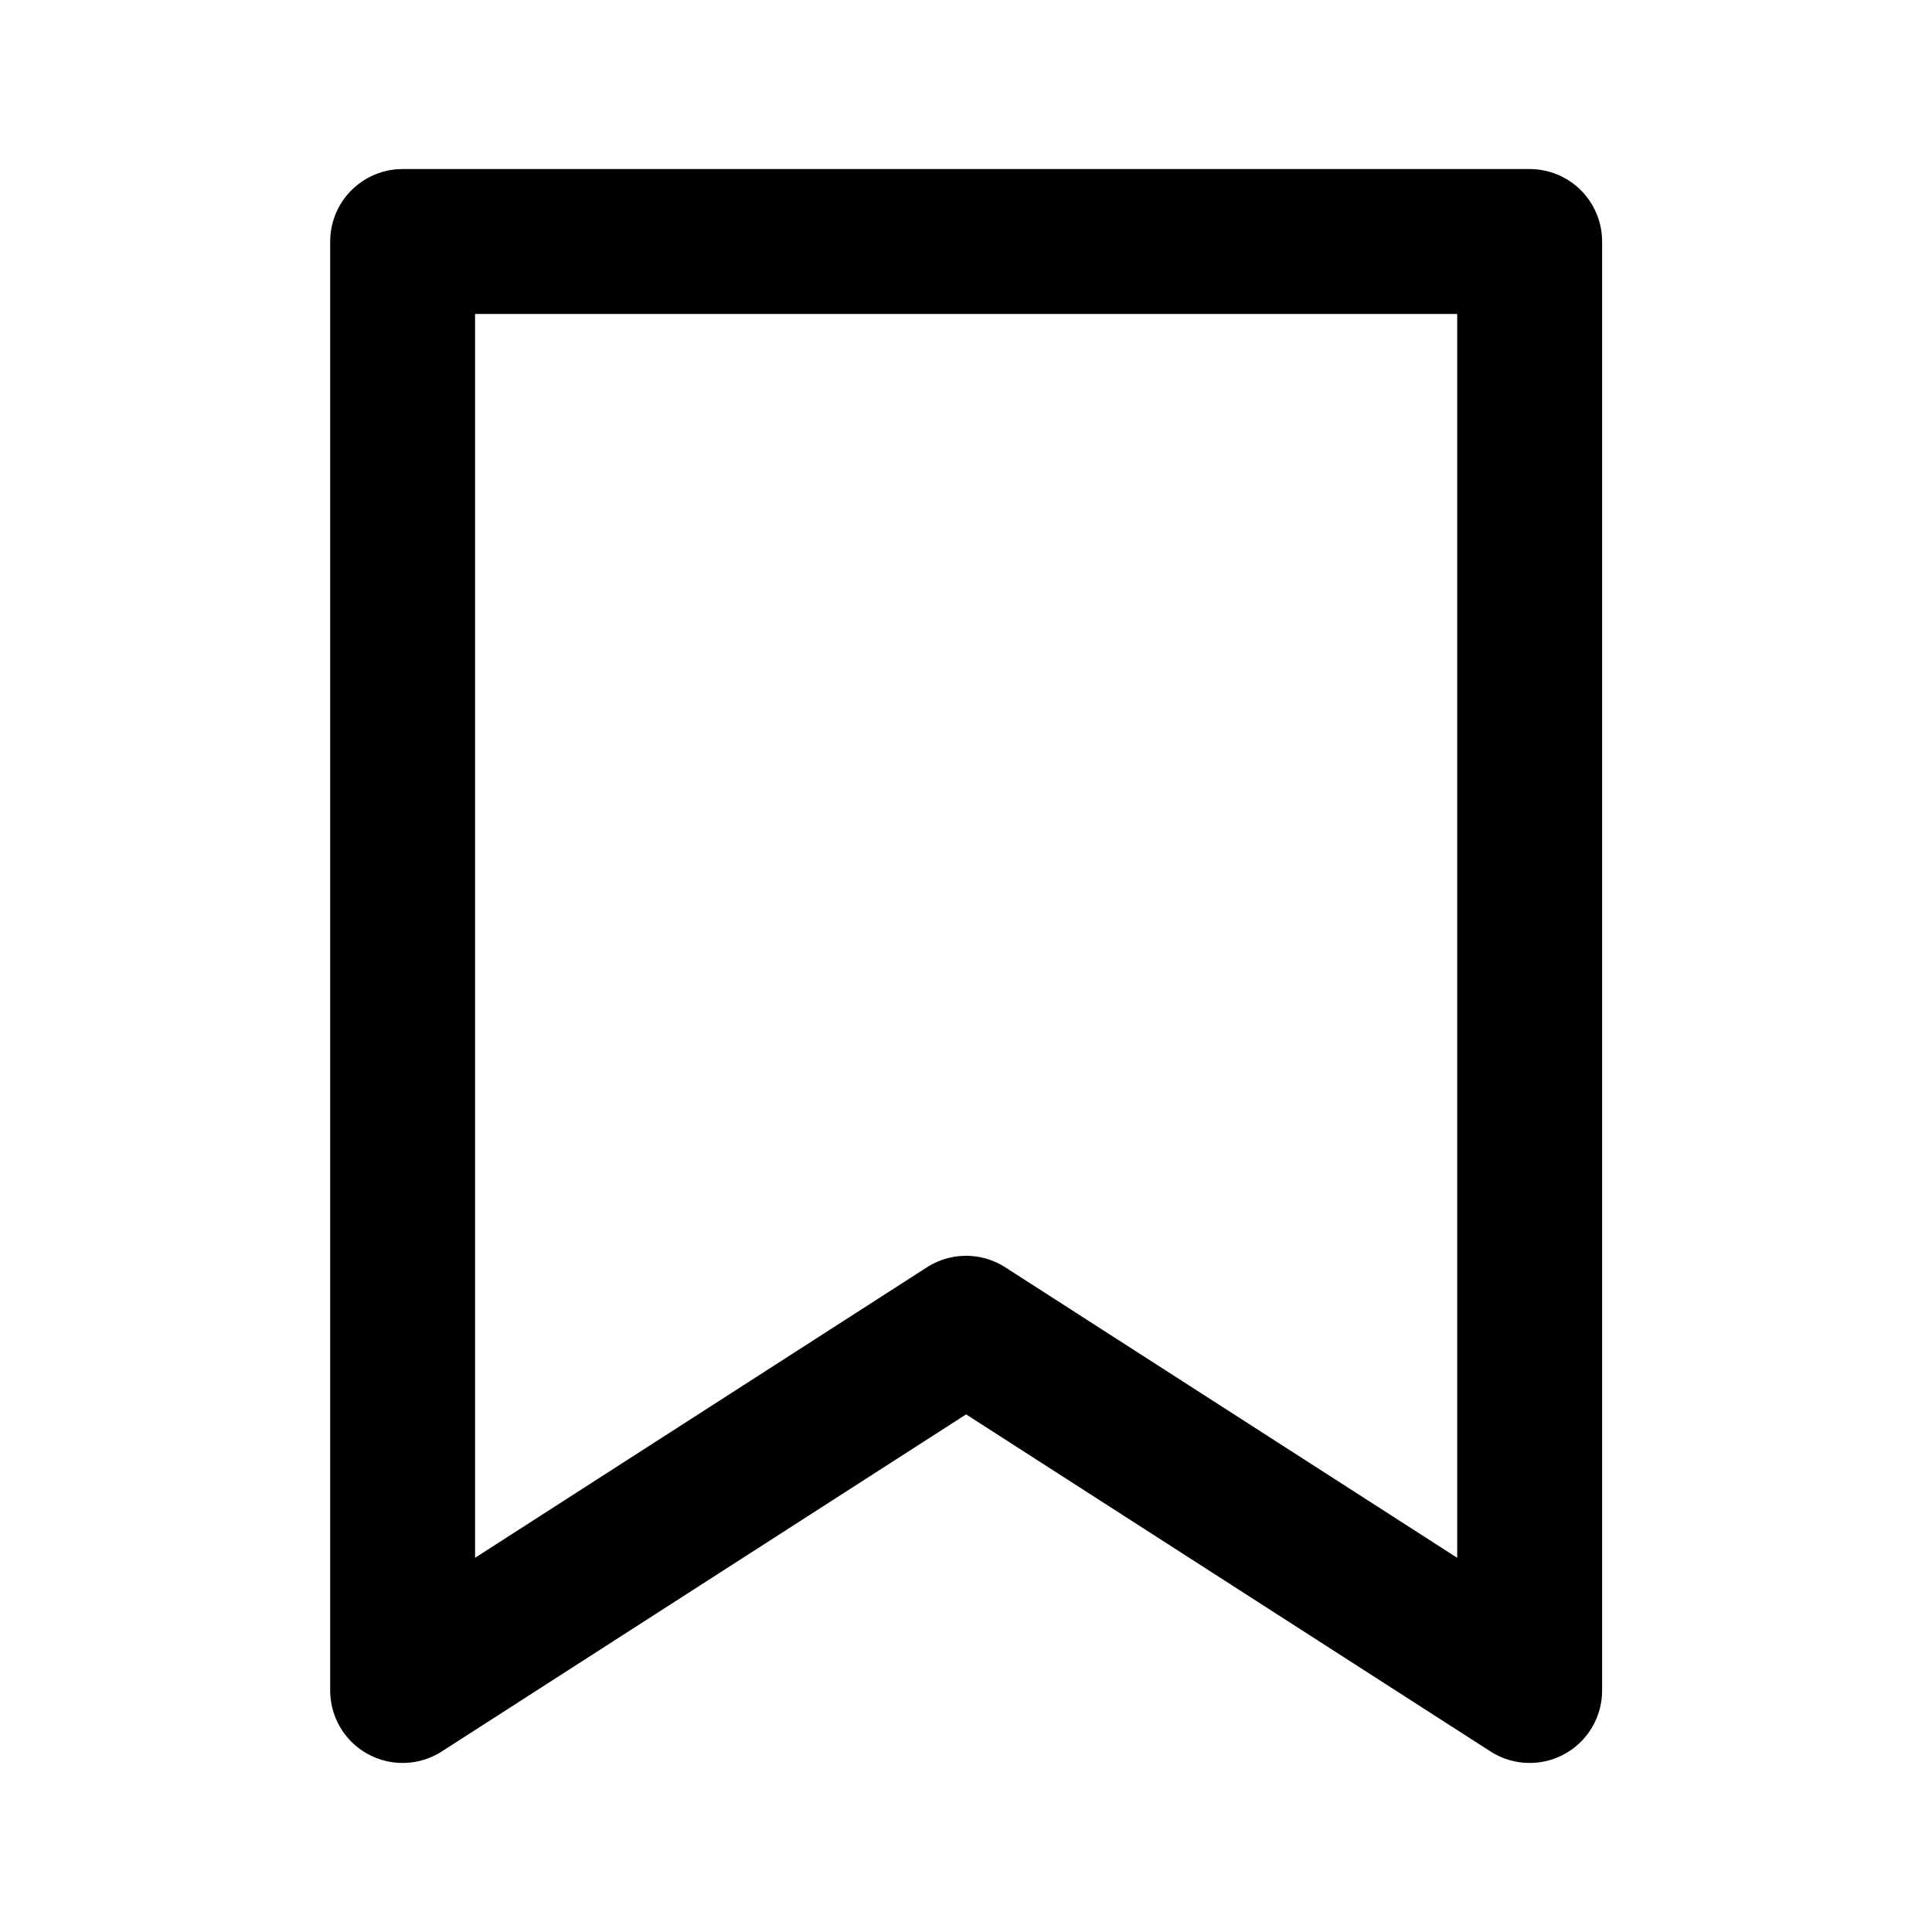
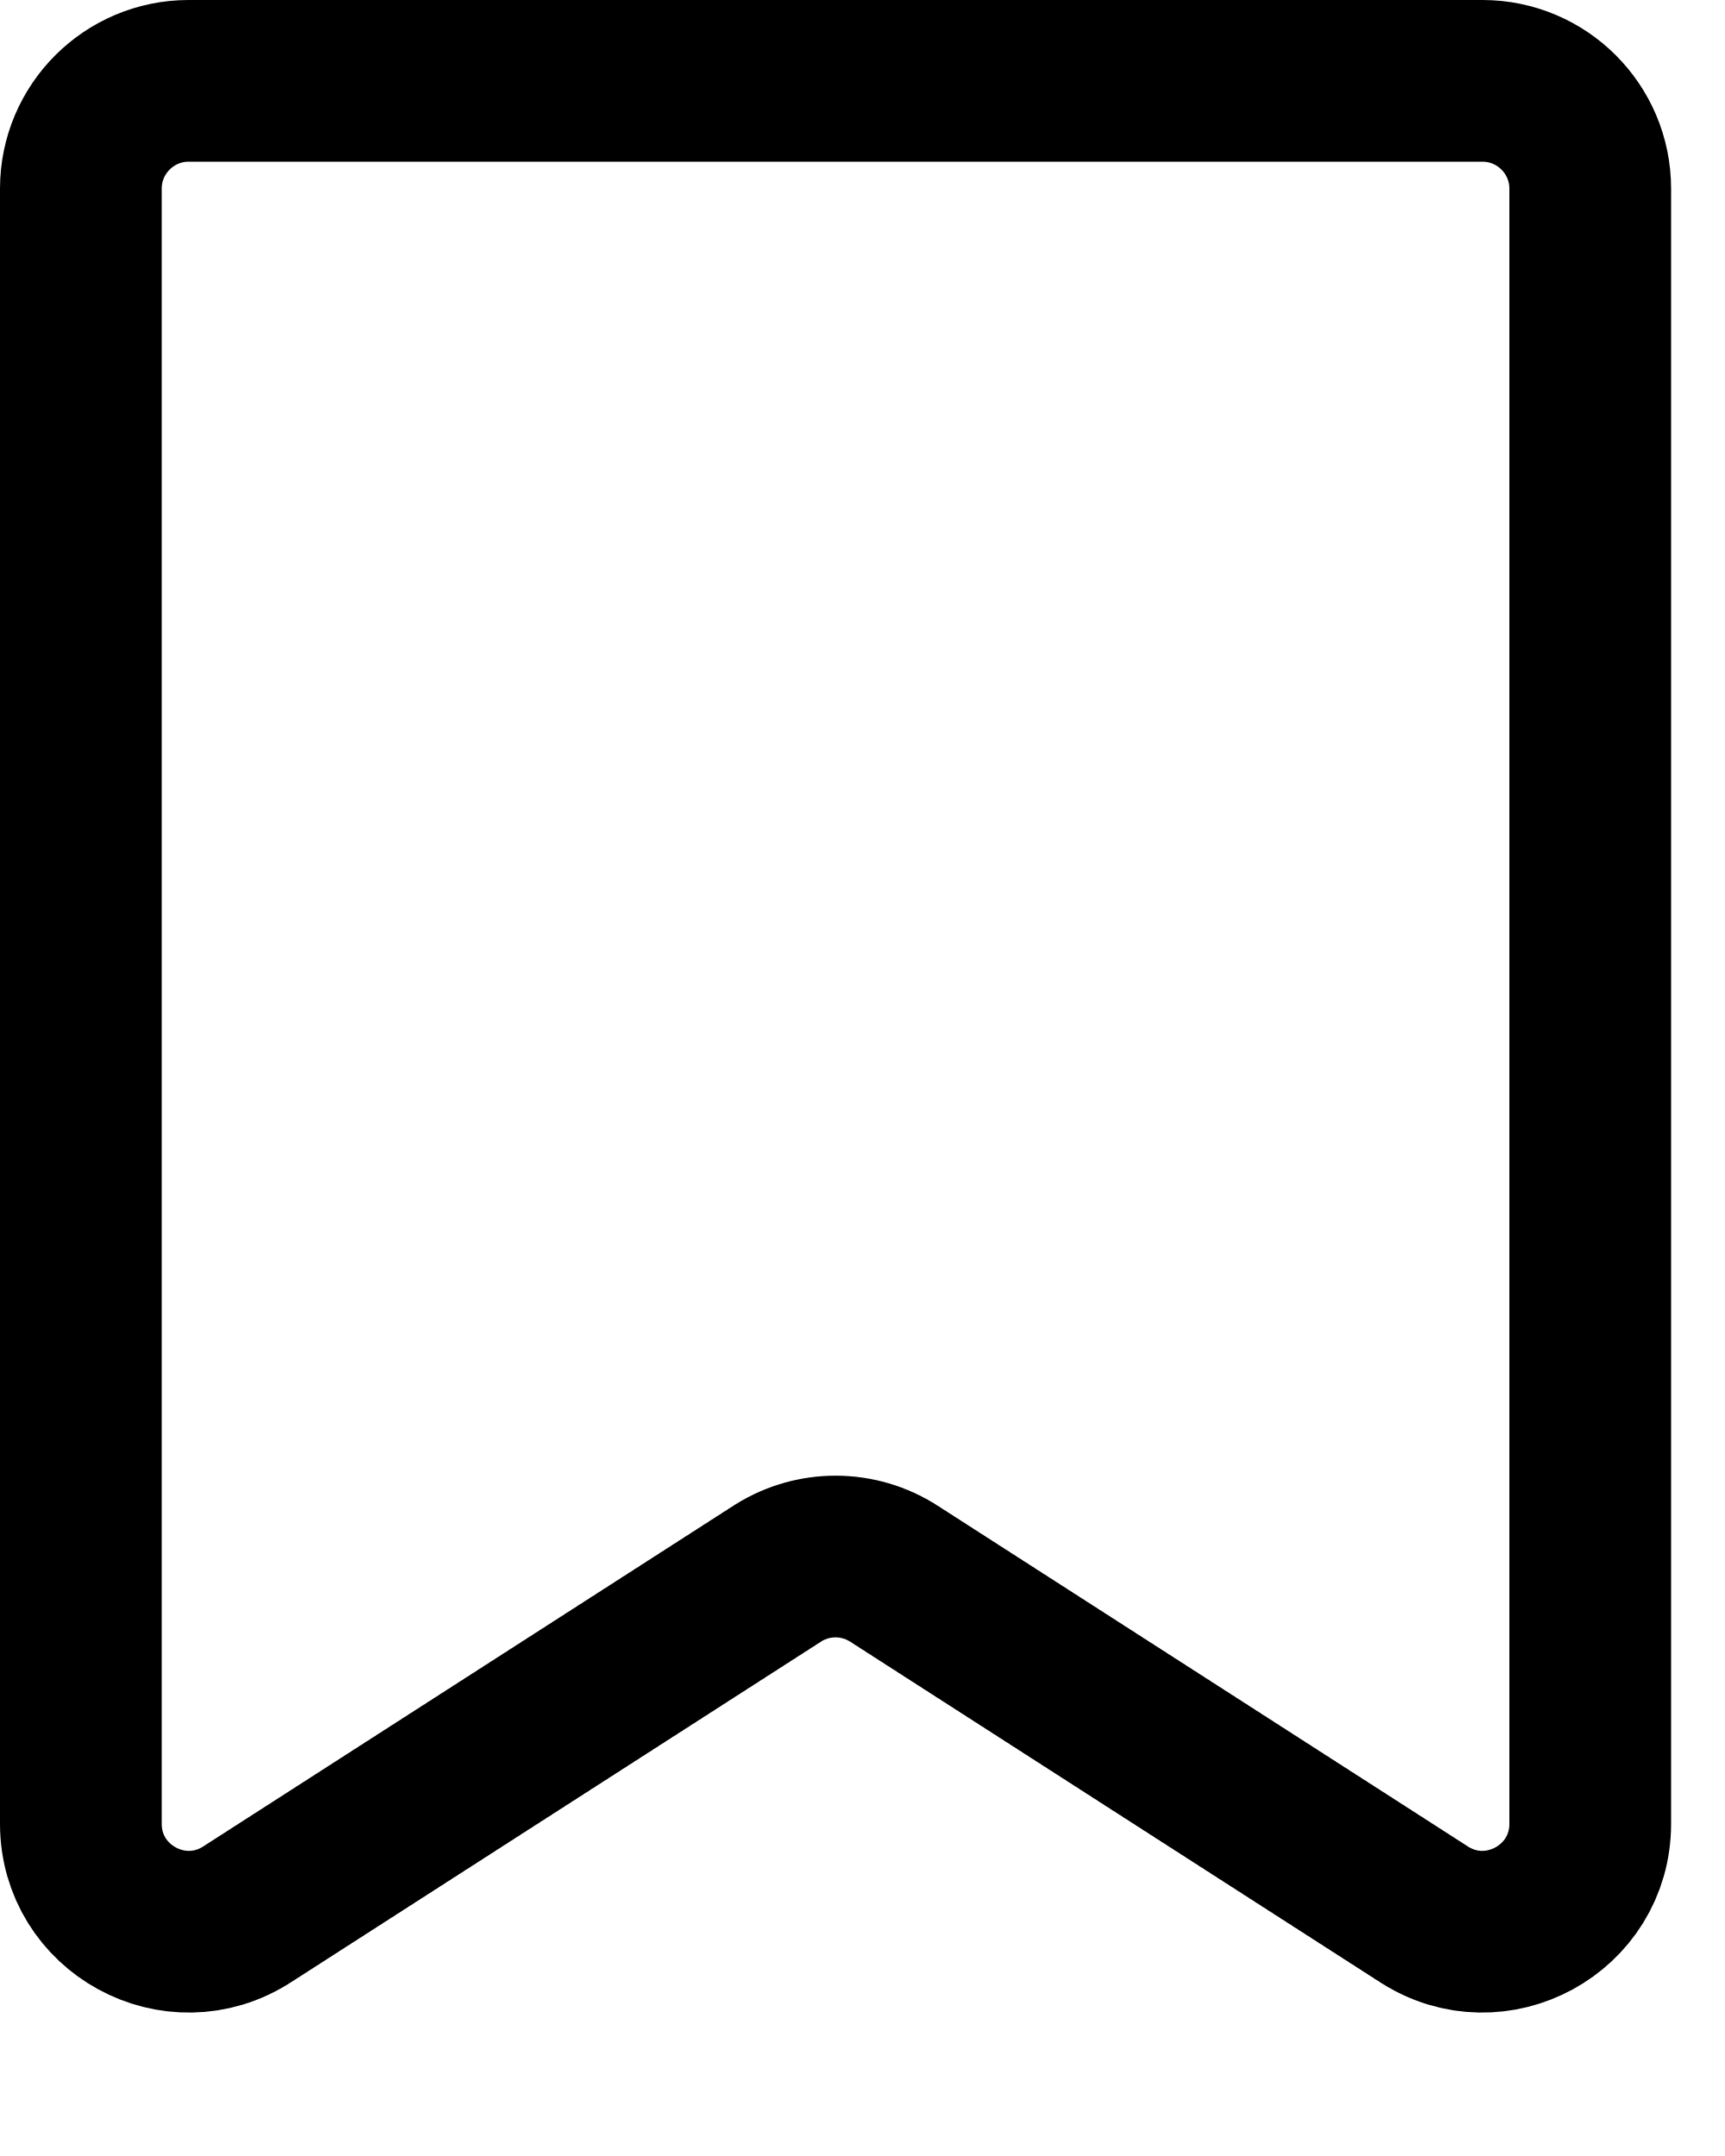
- <svg xmlns="http://www.w3.org/2000/svg" width="20" height="20" viewBox="0 0 20 20" fill="none">
-   <path d="M4.168 2.5H15.835V17.5L10.001 13.75L4.168 17.5V2.5Z" stroke="currentColor" stroke-width="1.5" stroke-linecap="round" stroke-linejoin="round" />
+ <svg xmlns="http://www.w3.org/2000/svg" width="16" height="20" viewBox="0 0 16 20" fill="none">
+   <path d="M0.75 1.75C0.75 1.198 1.198 0.75 1.75 0.75H13.75C14.302 0.75 14.75 1.198 14.75 1.75V16.918C14.75 17.709 13.875 18.187 13.209 17.759L8.291 14.598C7.961 14.386 7.539 14.386 7.209 14.598L2.291 17.759C1.625 18.187 0.75 17.709 0.75 16.918V1.75Z" stroke="currentColor" stroke-width="1.5" stroke-linecap="round" stroke-linejoin="round" />
</svg>
